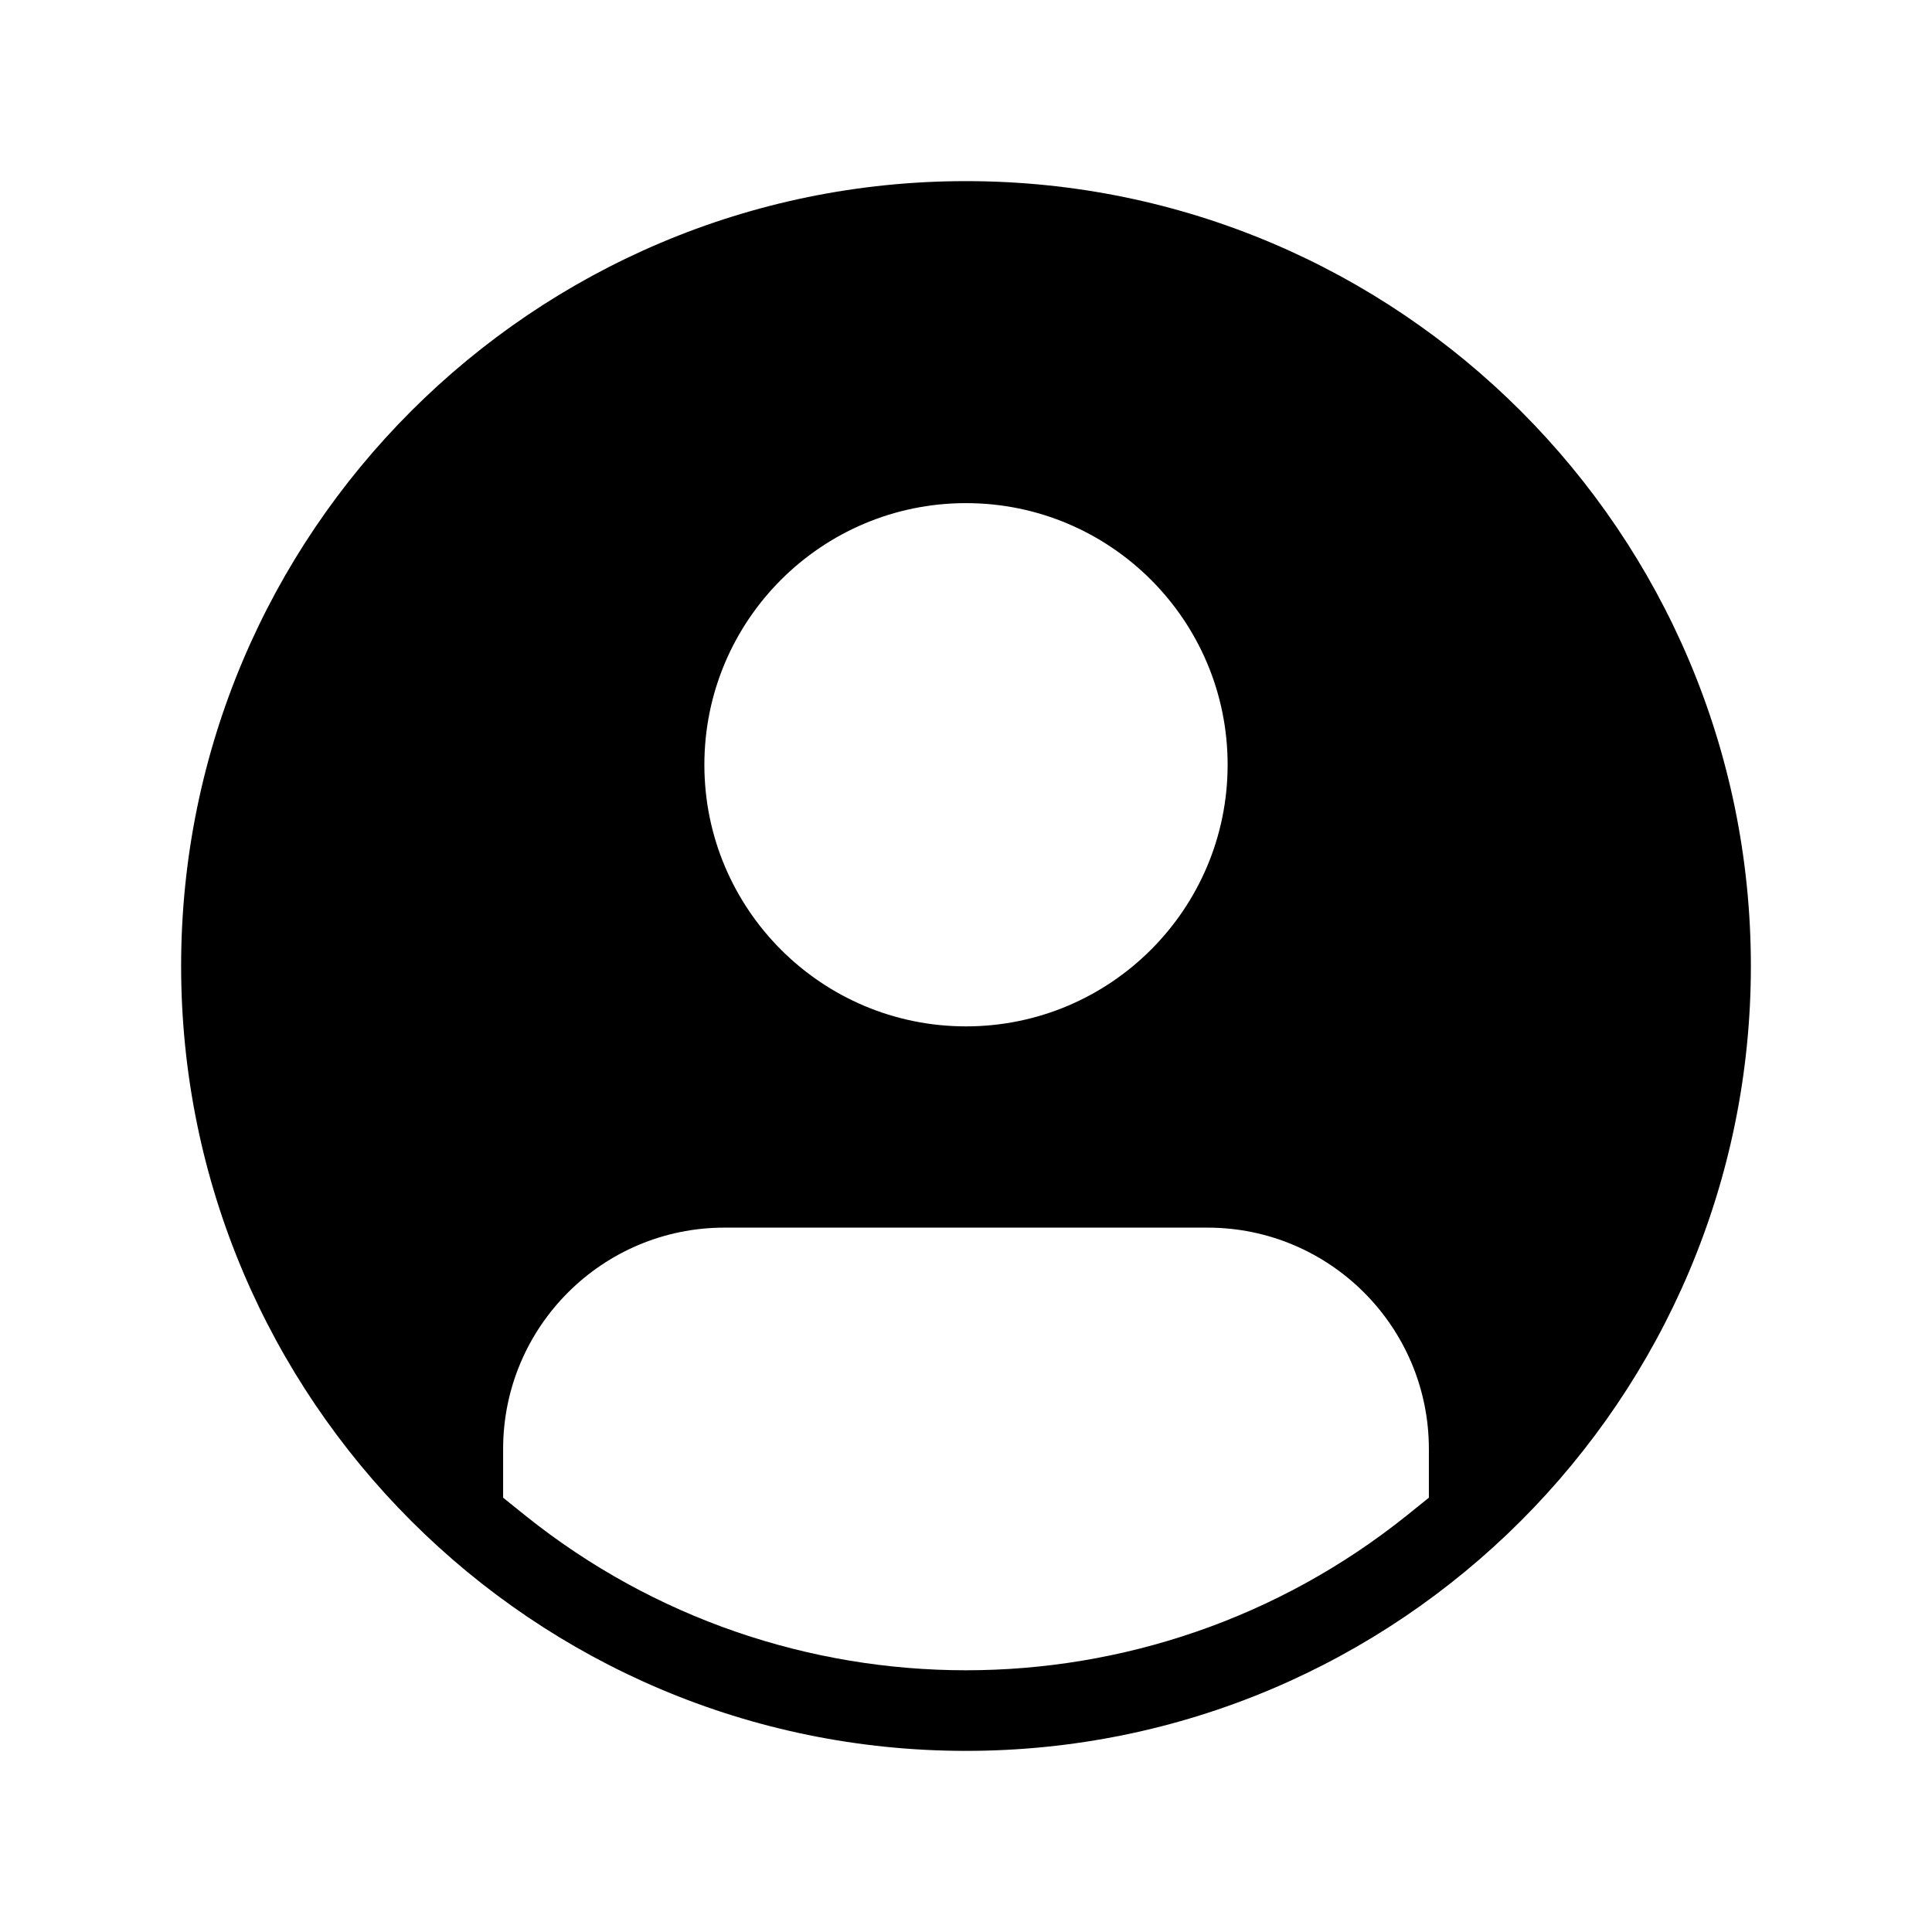
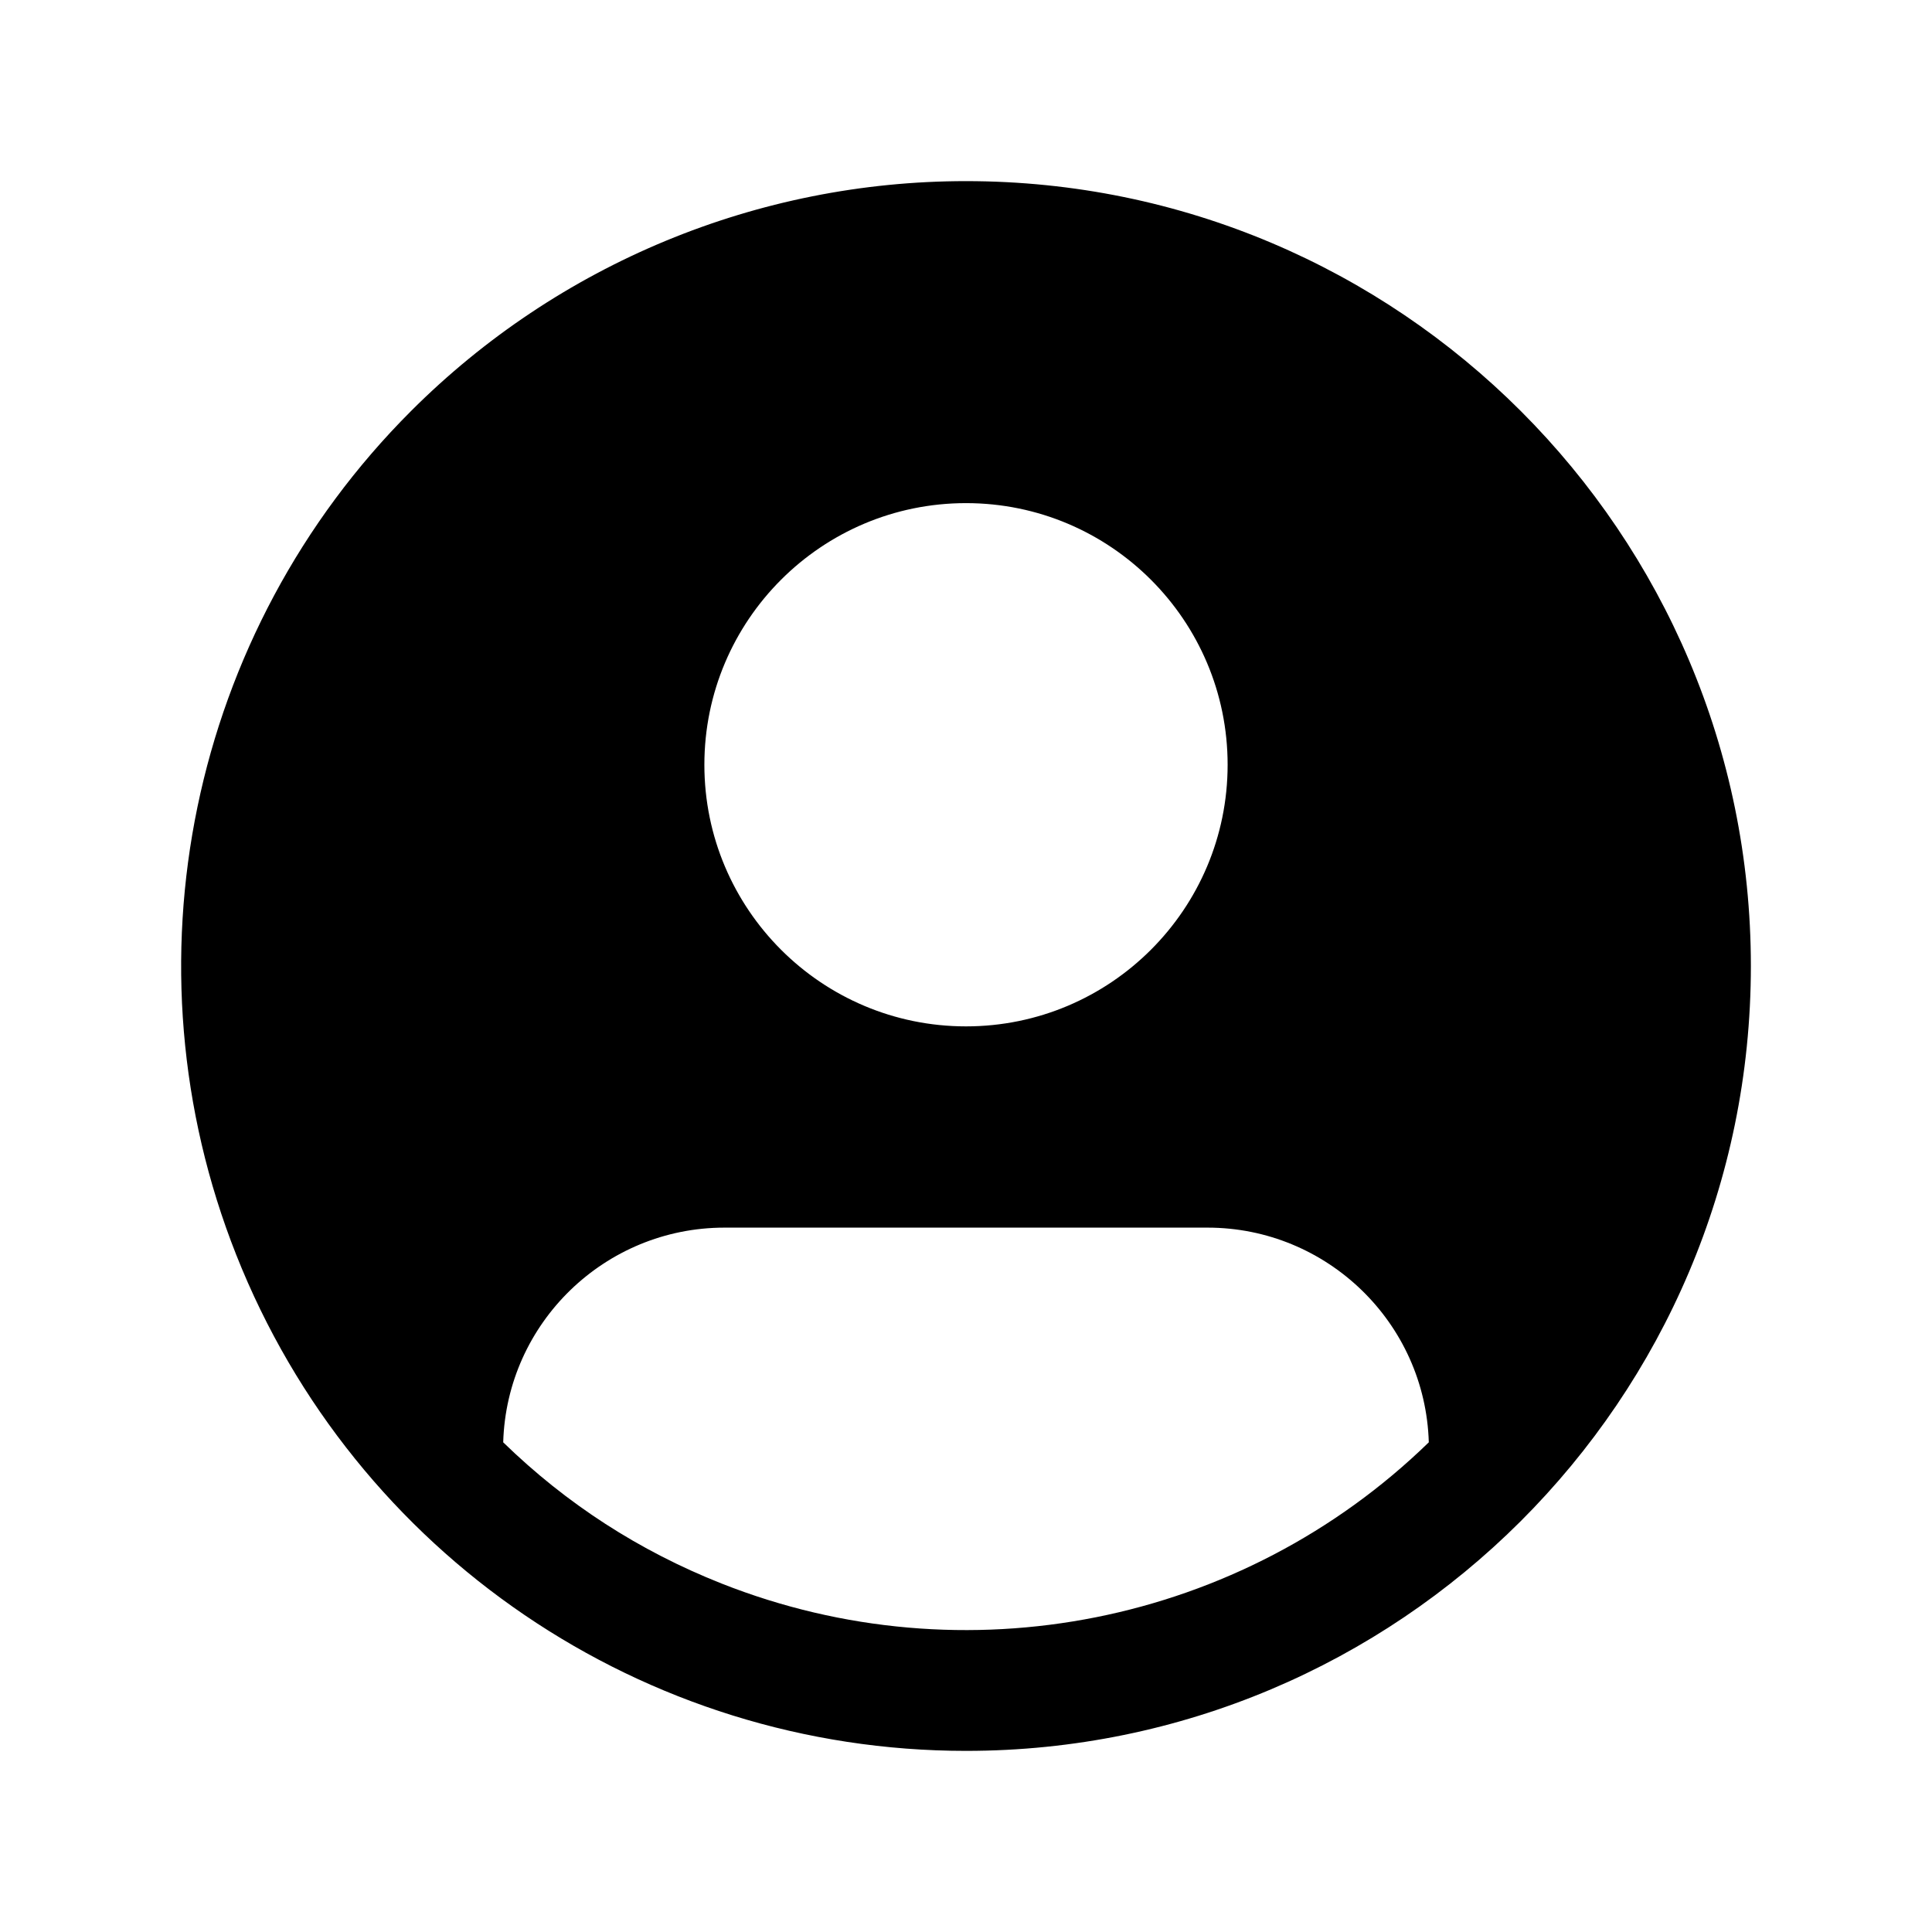
<svg xmlns="http://www.w3.org/2000/svg" width="24" height="24" viewBox="0 0 24 24" fill="none">
-   <path fill-rule="evenodd" clip-rule="evenodd" d="M21.75 12C21.75 17.381 17.381 21.75 12 21.75C6.619 21.75 2.25 17.381 2.25 12C2.25 6.619 6.619 2.25 12 2.25C17.381 2.25 21.75 6.619 21.75 12ZM15.25 9.5C15.25 7.706 13.794 6.25 12 6.25C10.206 6.25 8.75 7.706 8.75 9.5C8.75 11.294 10.206 12.75 12 12.75C13.794 12.75 15.25 11.294 15.25 9.5ZM6.25 18.605L6.531 18.831C9.726 21.388 14.274 21.388 17.469 18.831L17.75 18.605V18C17.75 16.482 16.518 15.25 15 15.25H9C7.482 15.25 6.25 16.482 6.25 18Z" fill="black" />
+   <path fill-rule="evenodd" clip-rule="evenodd" d="M21.75 12C21.75 17.399 17.368 21.75 12 21.75C7.997 21.75 4.407 19.307 2.935 15.589C1.504 11.976 2.357 7.855 5.106 5.106C6.935 3.277 9.414 2.25 12 2.25C17.381 2.25 21.75 6.619 21.75 12ZM15.25 9.5C15.25 7.706 13.794 6.25 12 6.25C10.206 6.25 8.75 7.706 8.75 9.5C8.75 11.294 10.206 12.75 12 12.75C13.794 12.75 15.25 11.294 15.25 9.5ZM8.963 19.671C11.979 20.864 15.423 20.18 17.749 17.917C17.706 16.433 16.485 15.25 15 15.25H9C7.515 15.25 6.294 16.433 6.251 17.917C7.037 18.682 7.941 19.266 8.963 19.671Z" fill="black" />
</svg>
